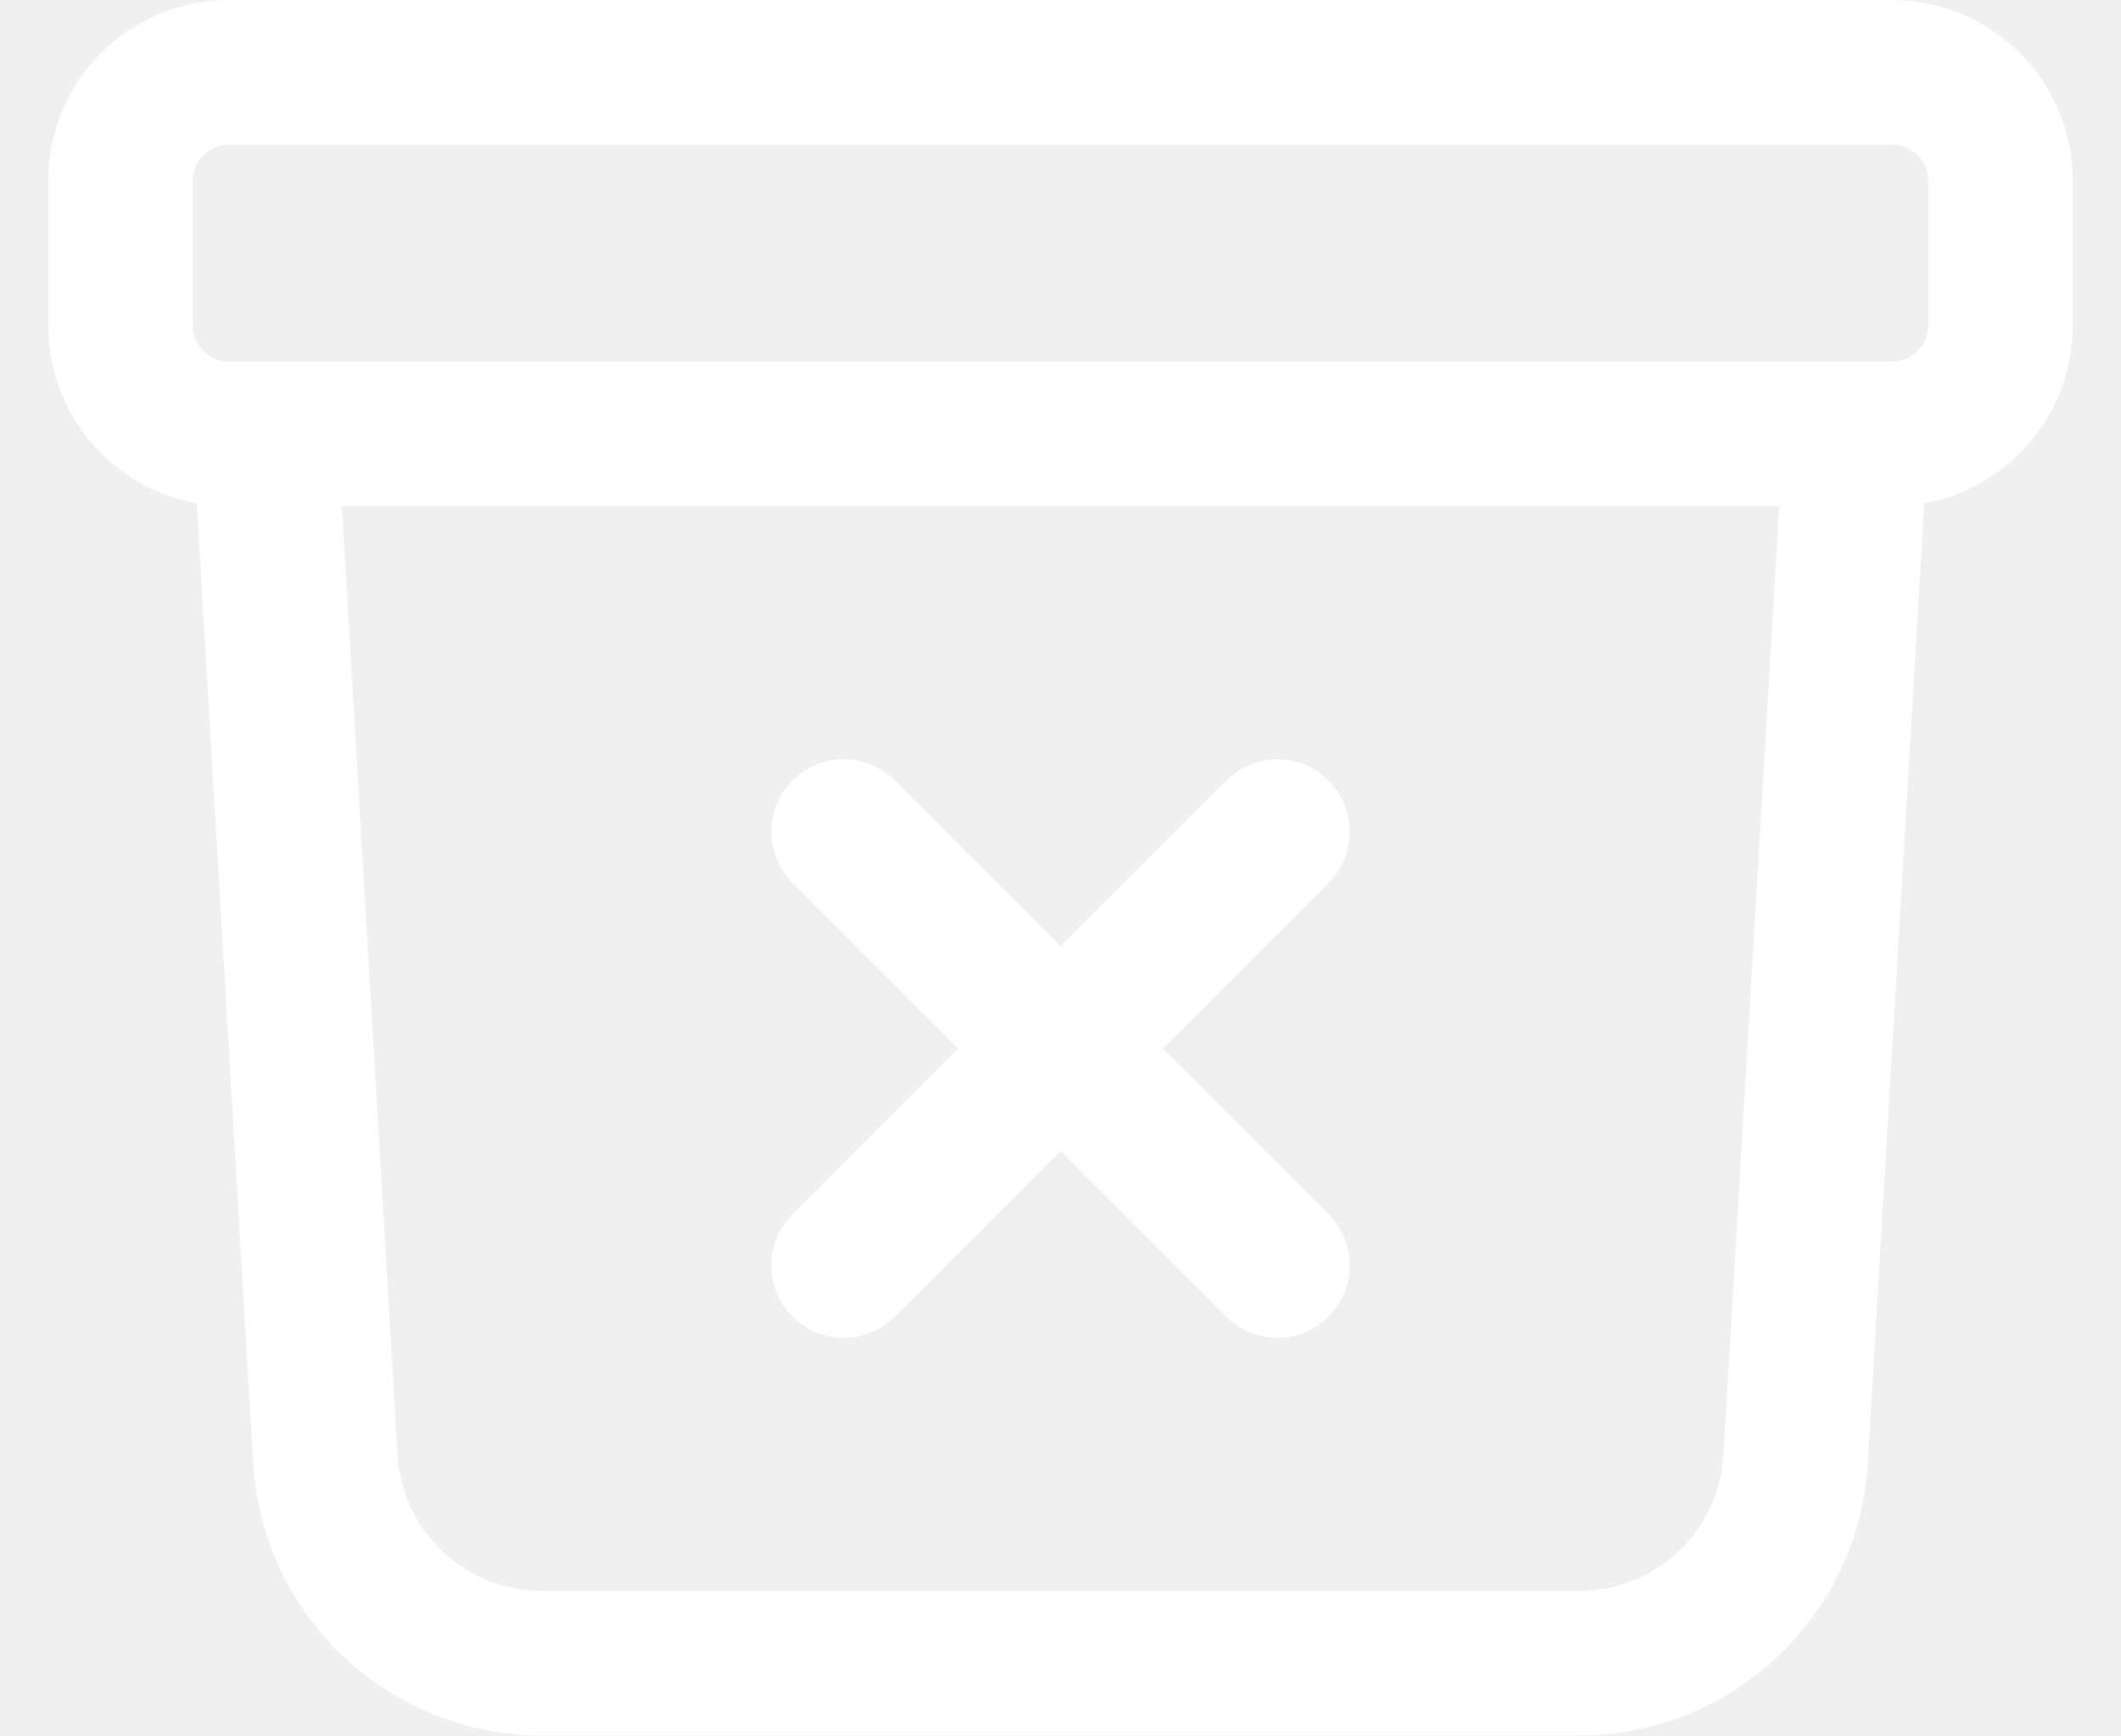
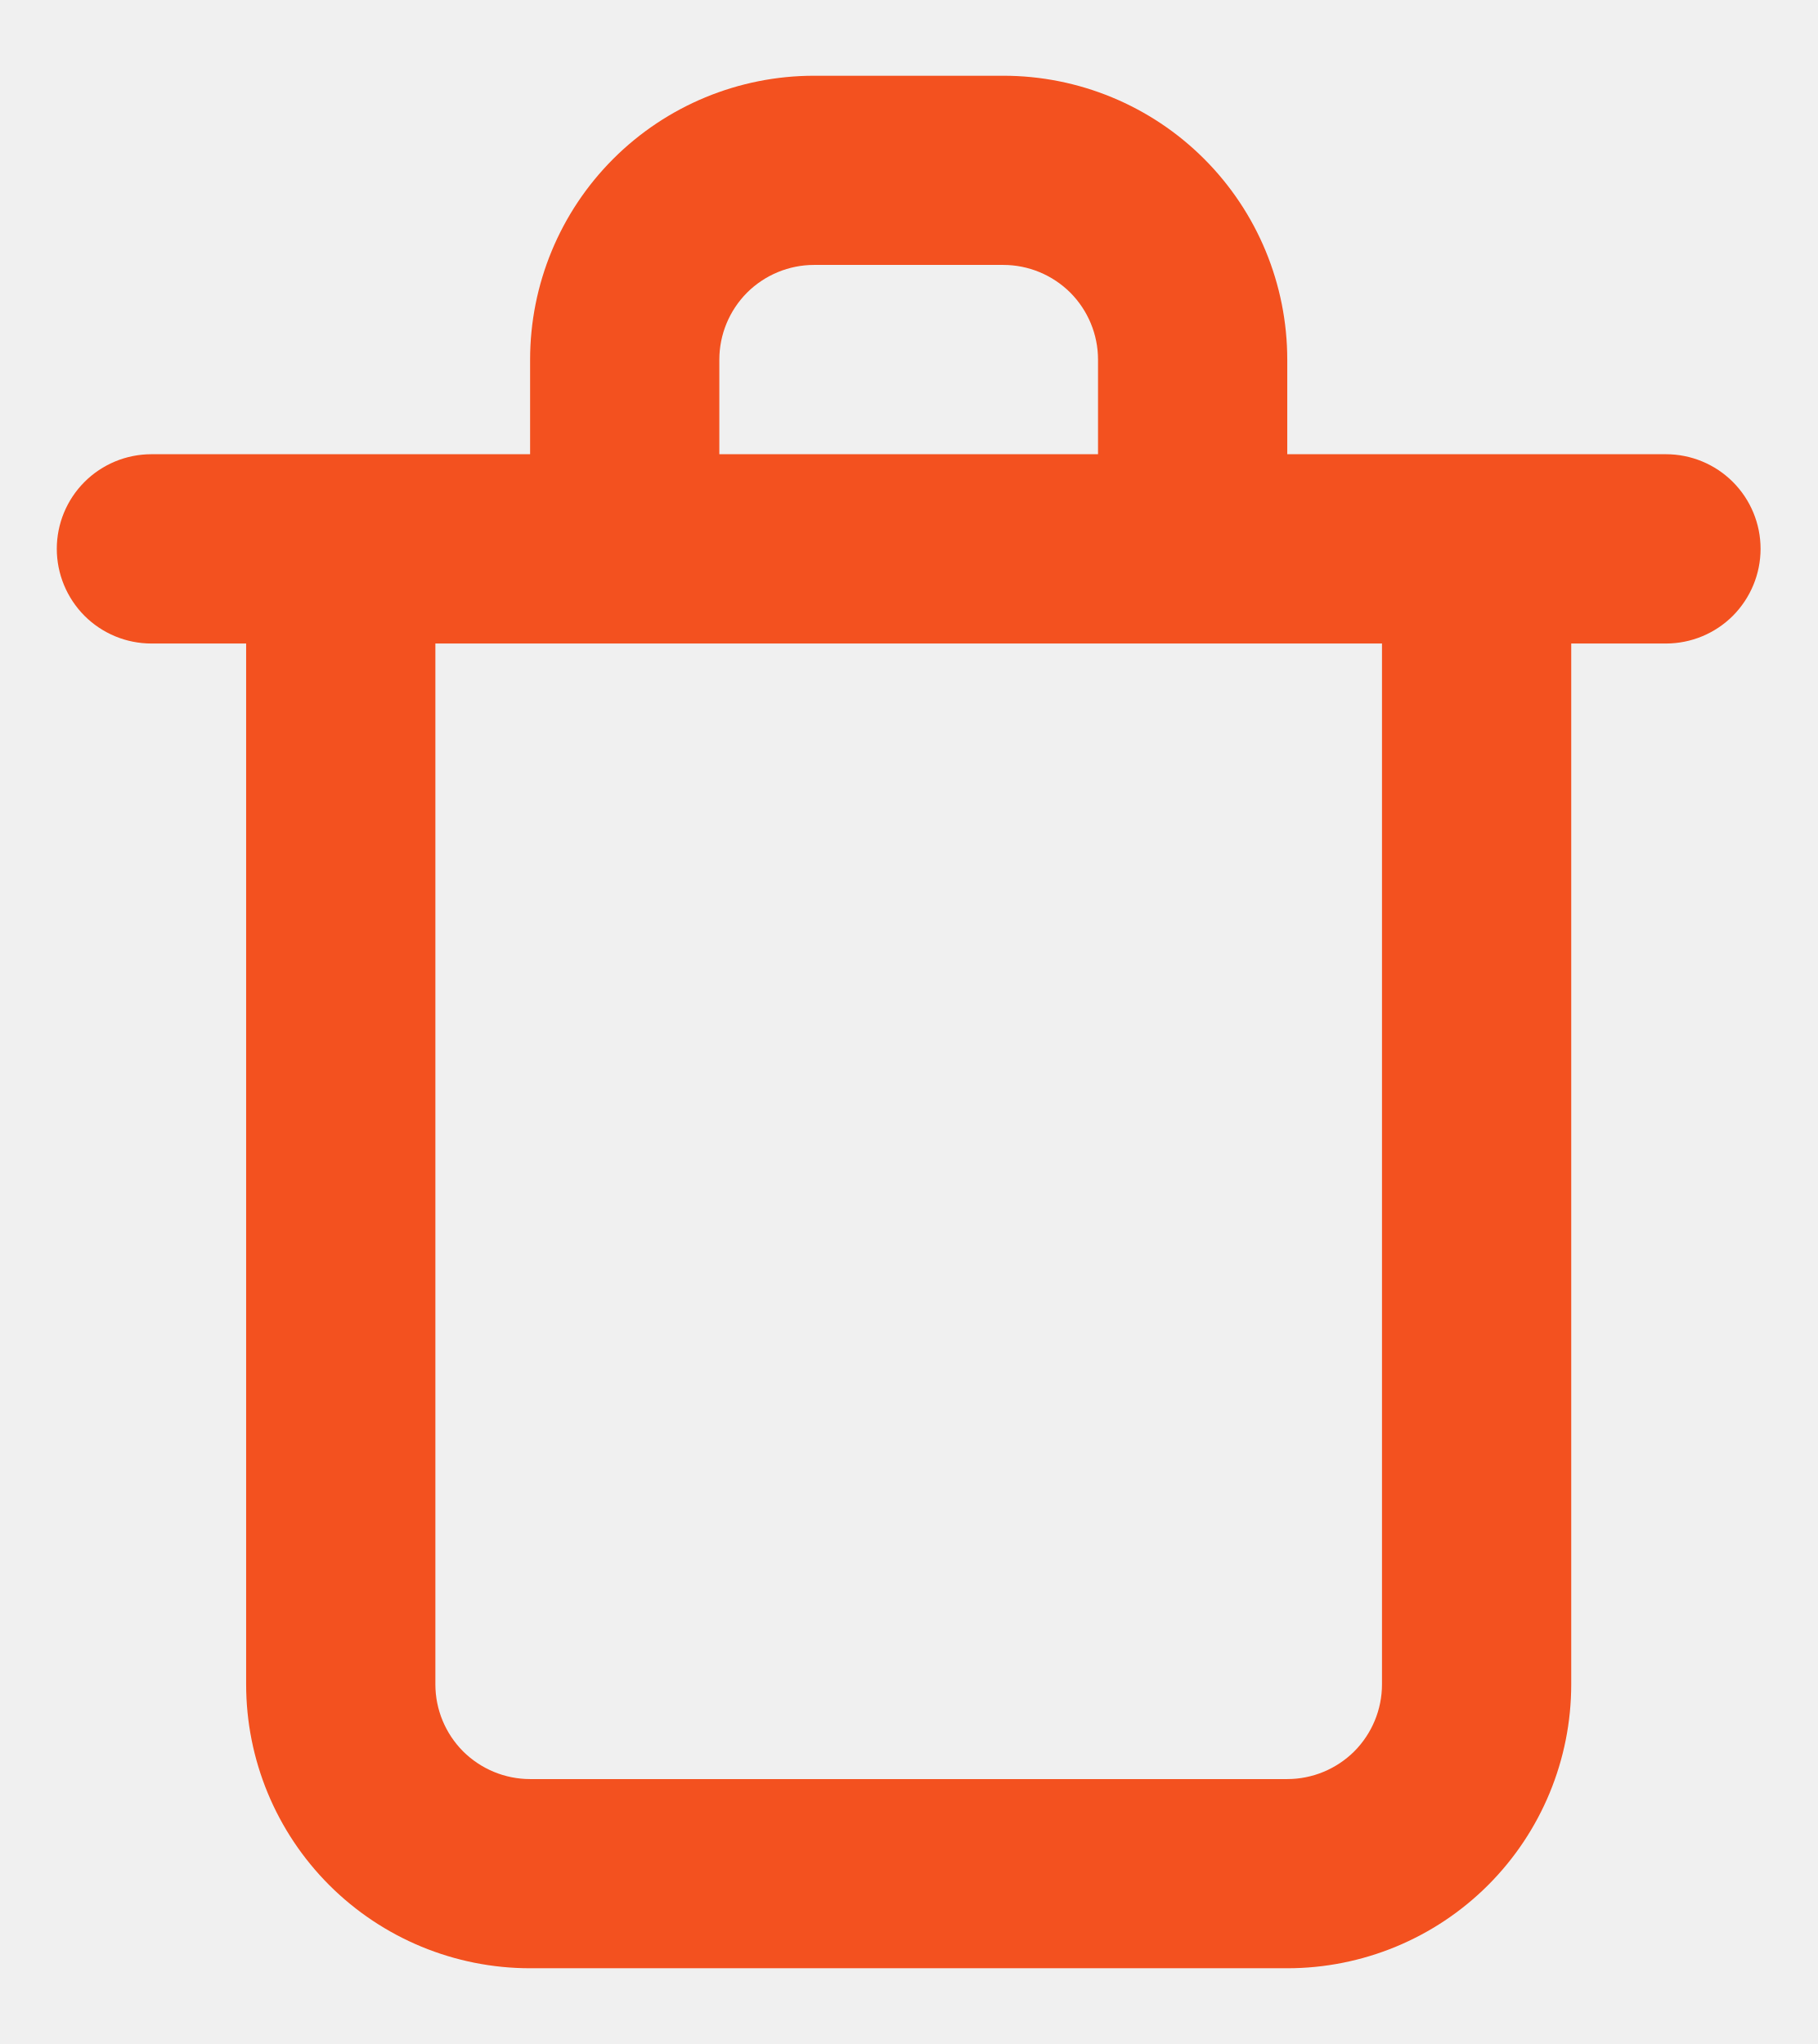
- <svg xmlns="http://www.w3.org/2000/svg" width="22" height="18" viewBox="0 0 22 18" fill="none">
-   <path d="M19.25 4.5L18.625 15.132C18.555 16.321 17.57 17.25 16.378 17.25H5.622C4.43 17.25 3.445 16.321 3.375 15.132L2.75 4.5M8.75 8.625L11 10.875M11 10.875L13.25 13.125M11 10.875L13.25 8.625M11 10.875L8.75 13.125M2.375 4.5H19.625C20.246 4.5 20.75 3.996 20.75 3.375V1.875C20.75 1.254 20.246 0.75 19.625 0.75H2.375C1.754 0.75 1.25 1.254 1.25 1.875V3.375C1.25 3.996 1.754 4.5 2.375 4.5Z" stroke="white" stroke-width="1.5" stroke-linecap="round" stroke-linejoin="round" />
+ <svg xmlns="http://www.w3.org/2000/svg" width="16" height="18" viewBox="0 0 16 18" fill="none">
+   <path d="M14.667 4H11.333V3.167C11.333 2.504 11.07 1.868 10.601 1.399C10.132 0.93 9.496 0.667 8.833 0.667H7.167C6.504 0.667 5.868 0.93 5.399 1.399C4.93 1.868 4.667 2.504 4.667 3.167V4H1.333C1.112 4 0.9 4.088 0.744 4.244C0.588 4.4 0.5 4.612 0.5 4.833C0.5 5.054 0.588 5.266 0.744 5.423C0.9 5.579 1.112 5.667 1.333 5.667H2.167V14.833C2.167 15.496 2.43 16.132 2.899 16.601C3.368 17.07 4.004 17.333 4.667 17.333H11.333C11.996 17.333 12.632 17.07 13.101 16.601C13.57 16.132 13.833 15.496 13.833 14.833V5.667H14.667C14.888 5.667 15.1 5.579 15.256 5.423C15.412 5.266 15.5 5.054 15.5 4.833C15.5 4.612 15.412 4.4 15.256 4.244C15.1 4.088 14.888 4 14.667 4ZM6.333 3.167C6.333 2.946 6.421 2.734 6.577 2.577C6.734 2.421 6.946 2.333 7.167 2.333H8.833C9.054 2.333 9.266 2.421 9.423 2.577C9.579 2.734 9.667 2.946 9.667 3.167V4H6.333V3.167ZM12.167 14.833C12.167 15.054 12.079 15.266 11.923 15.423C11.766 15.579 11.554 15.667 11.333 15.667H4.667C4.446 15.667 4.234 15.579 4.077 15.423C3.921 15.266 3.833 15.054 3.833 14.833V5.667H12.167V14.833Z" fill="#F3511F" />
</svg>
